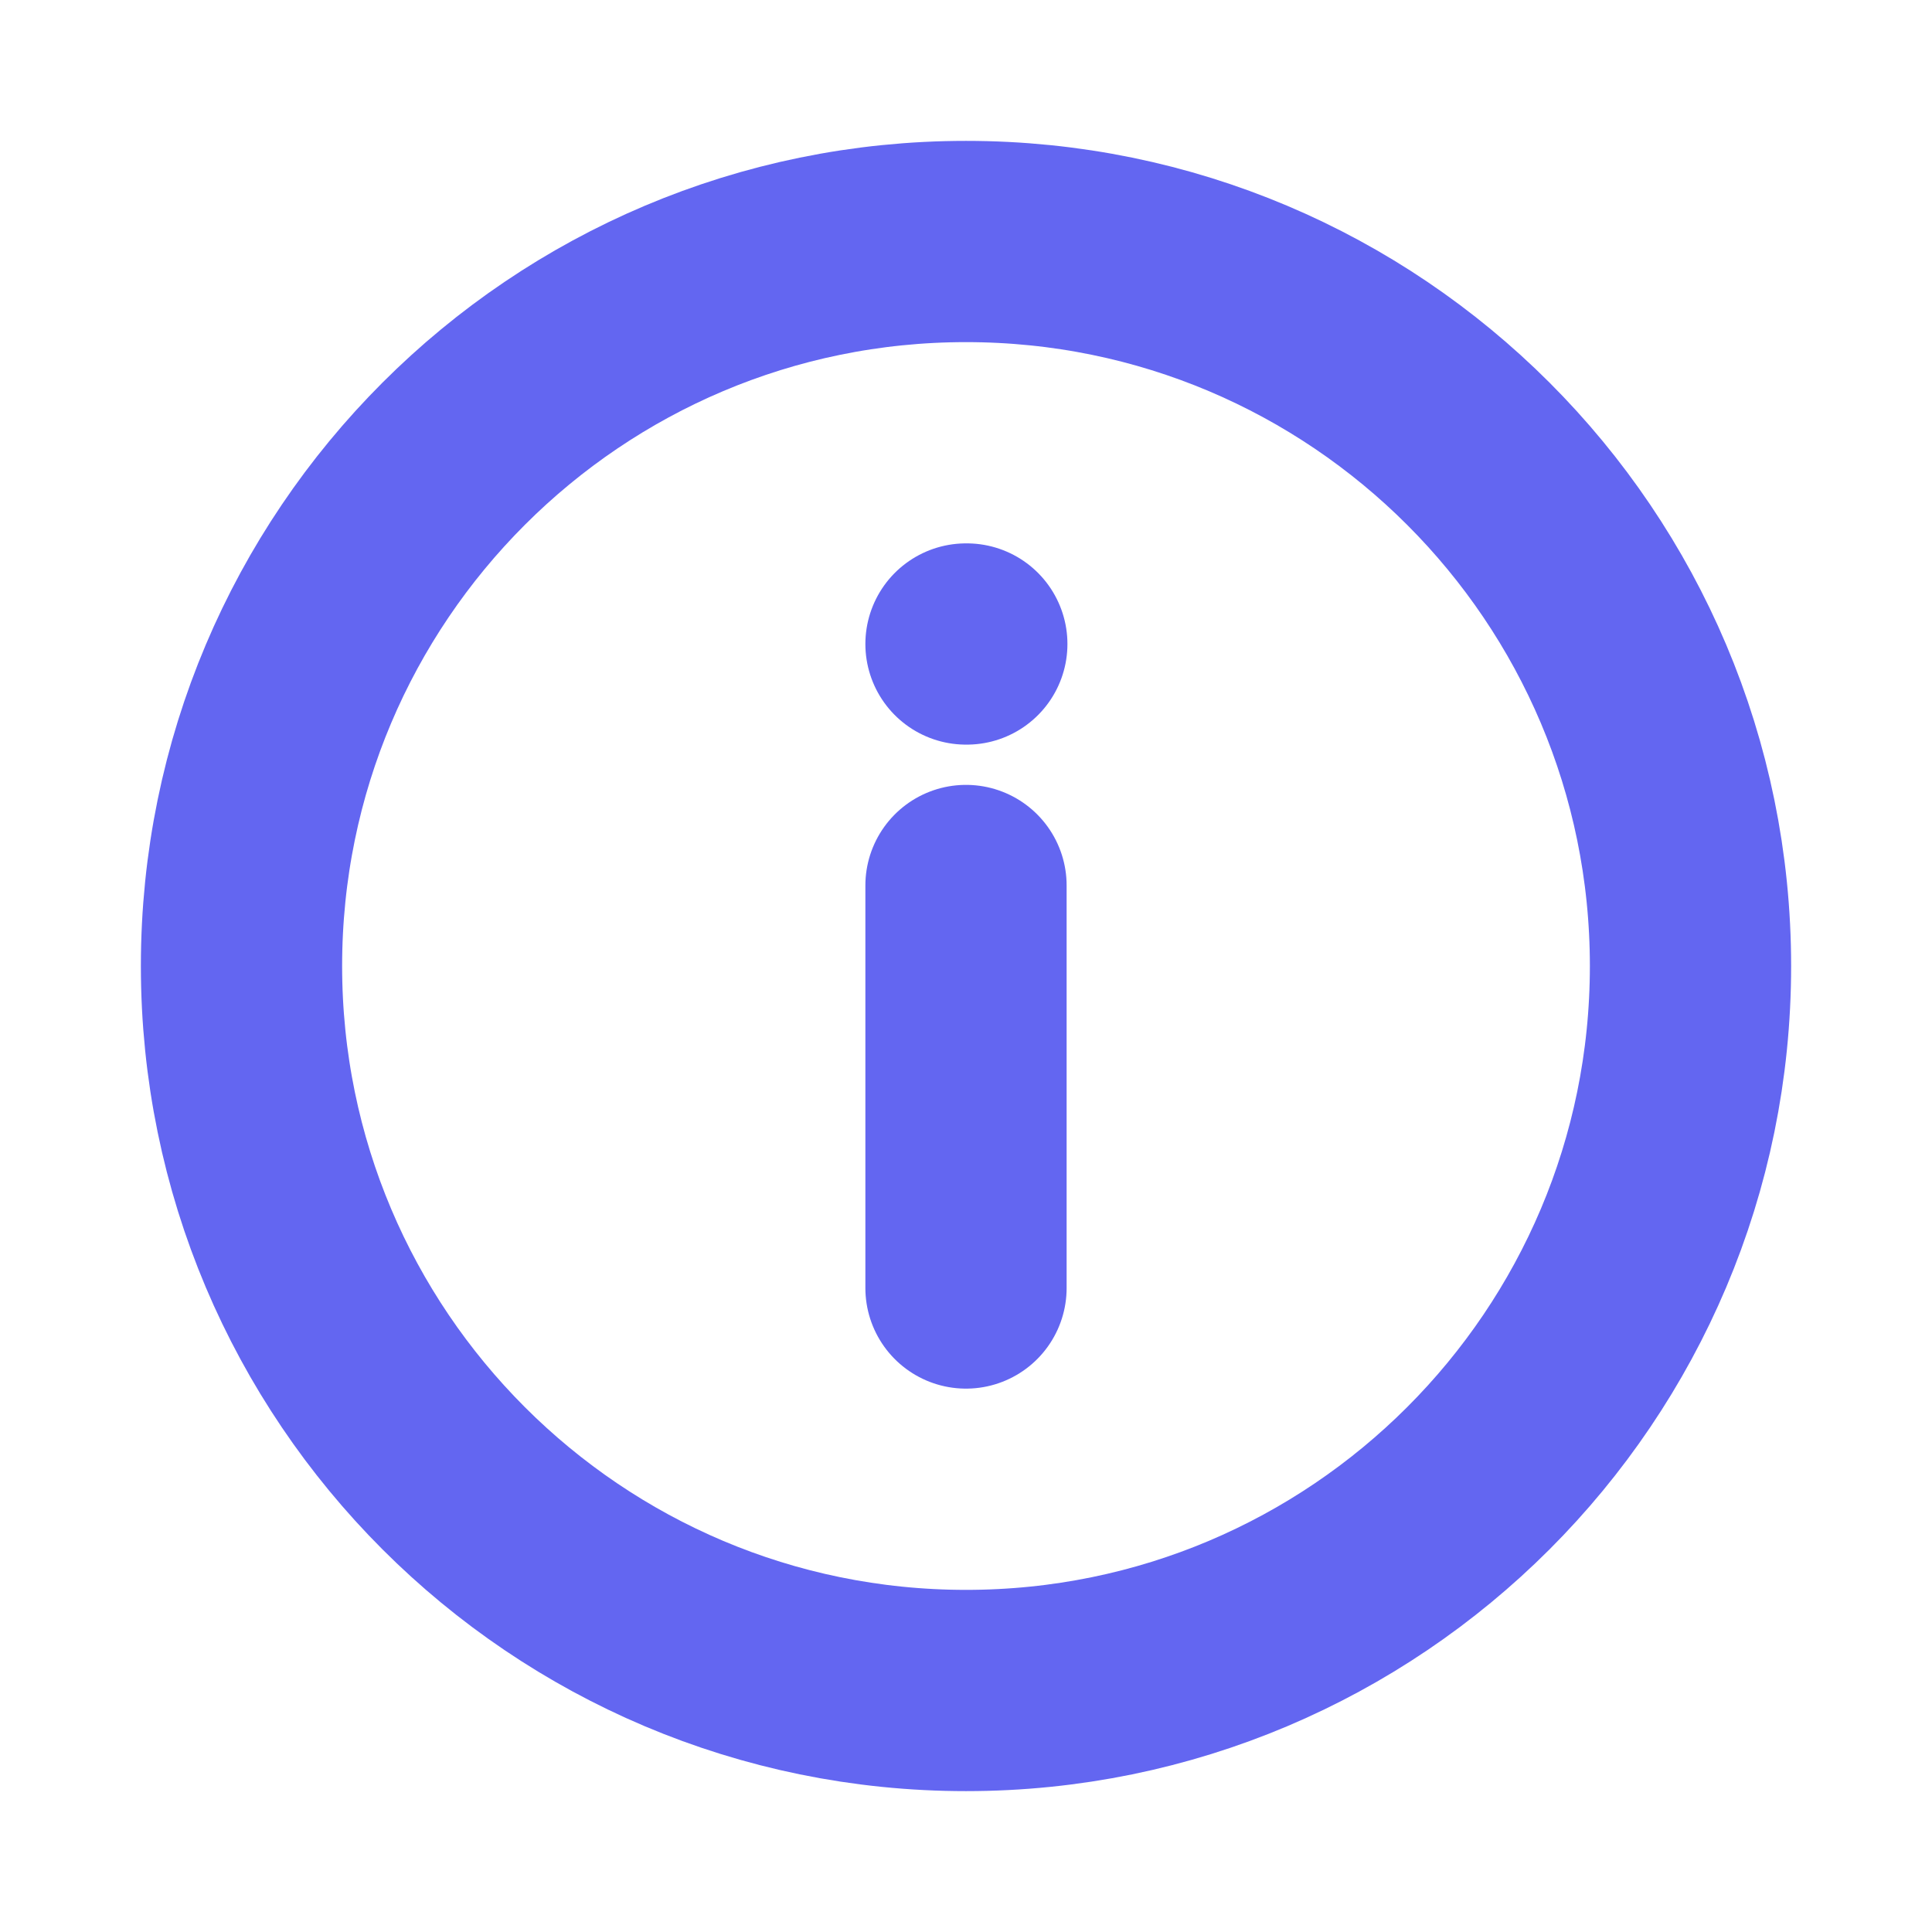
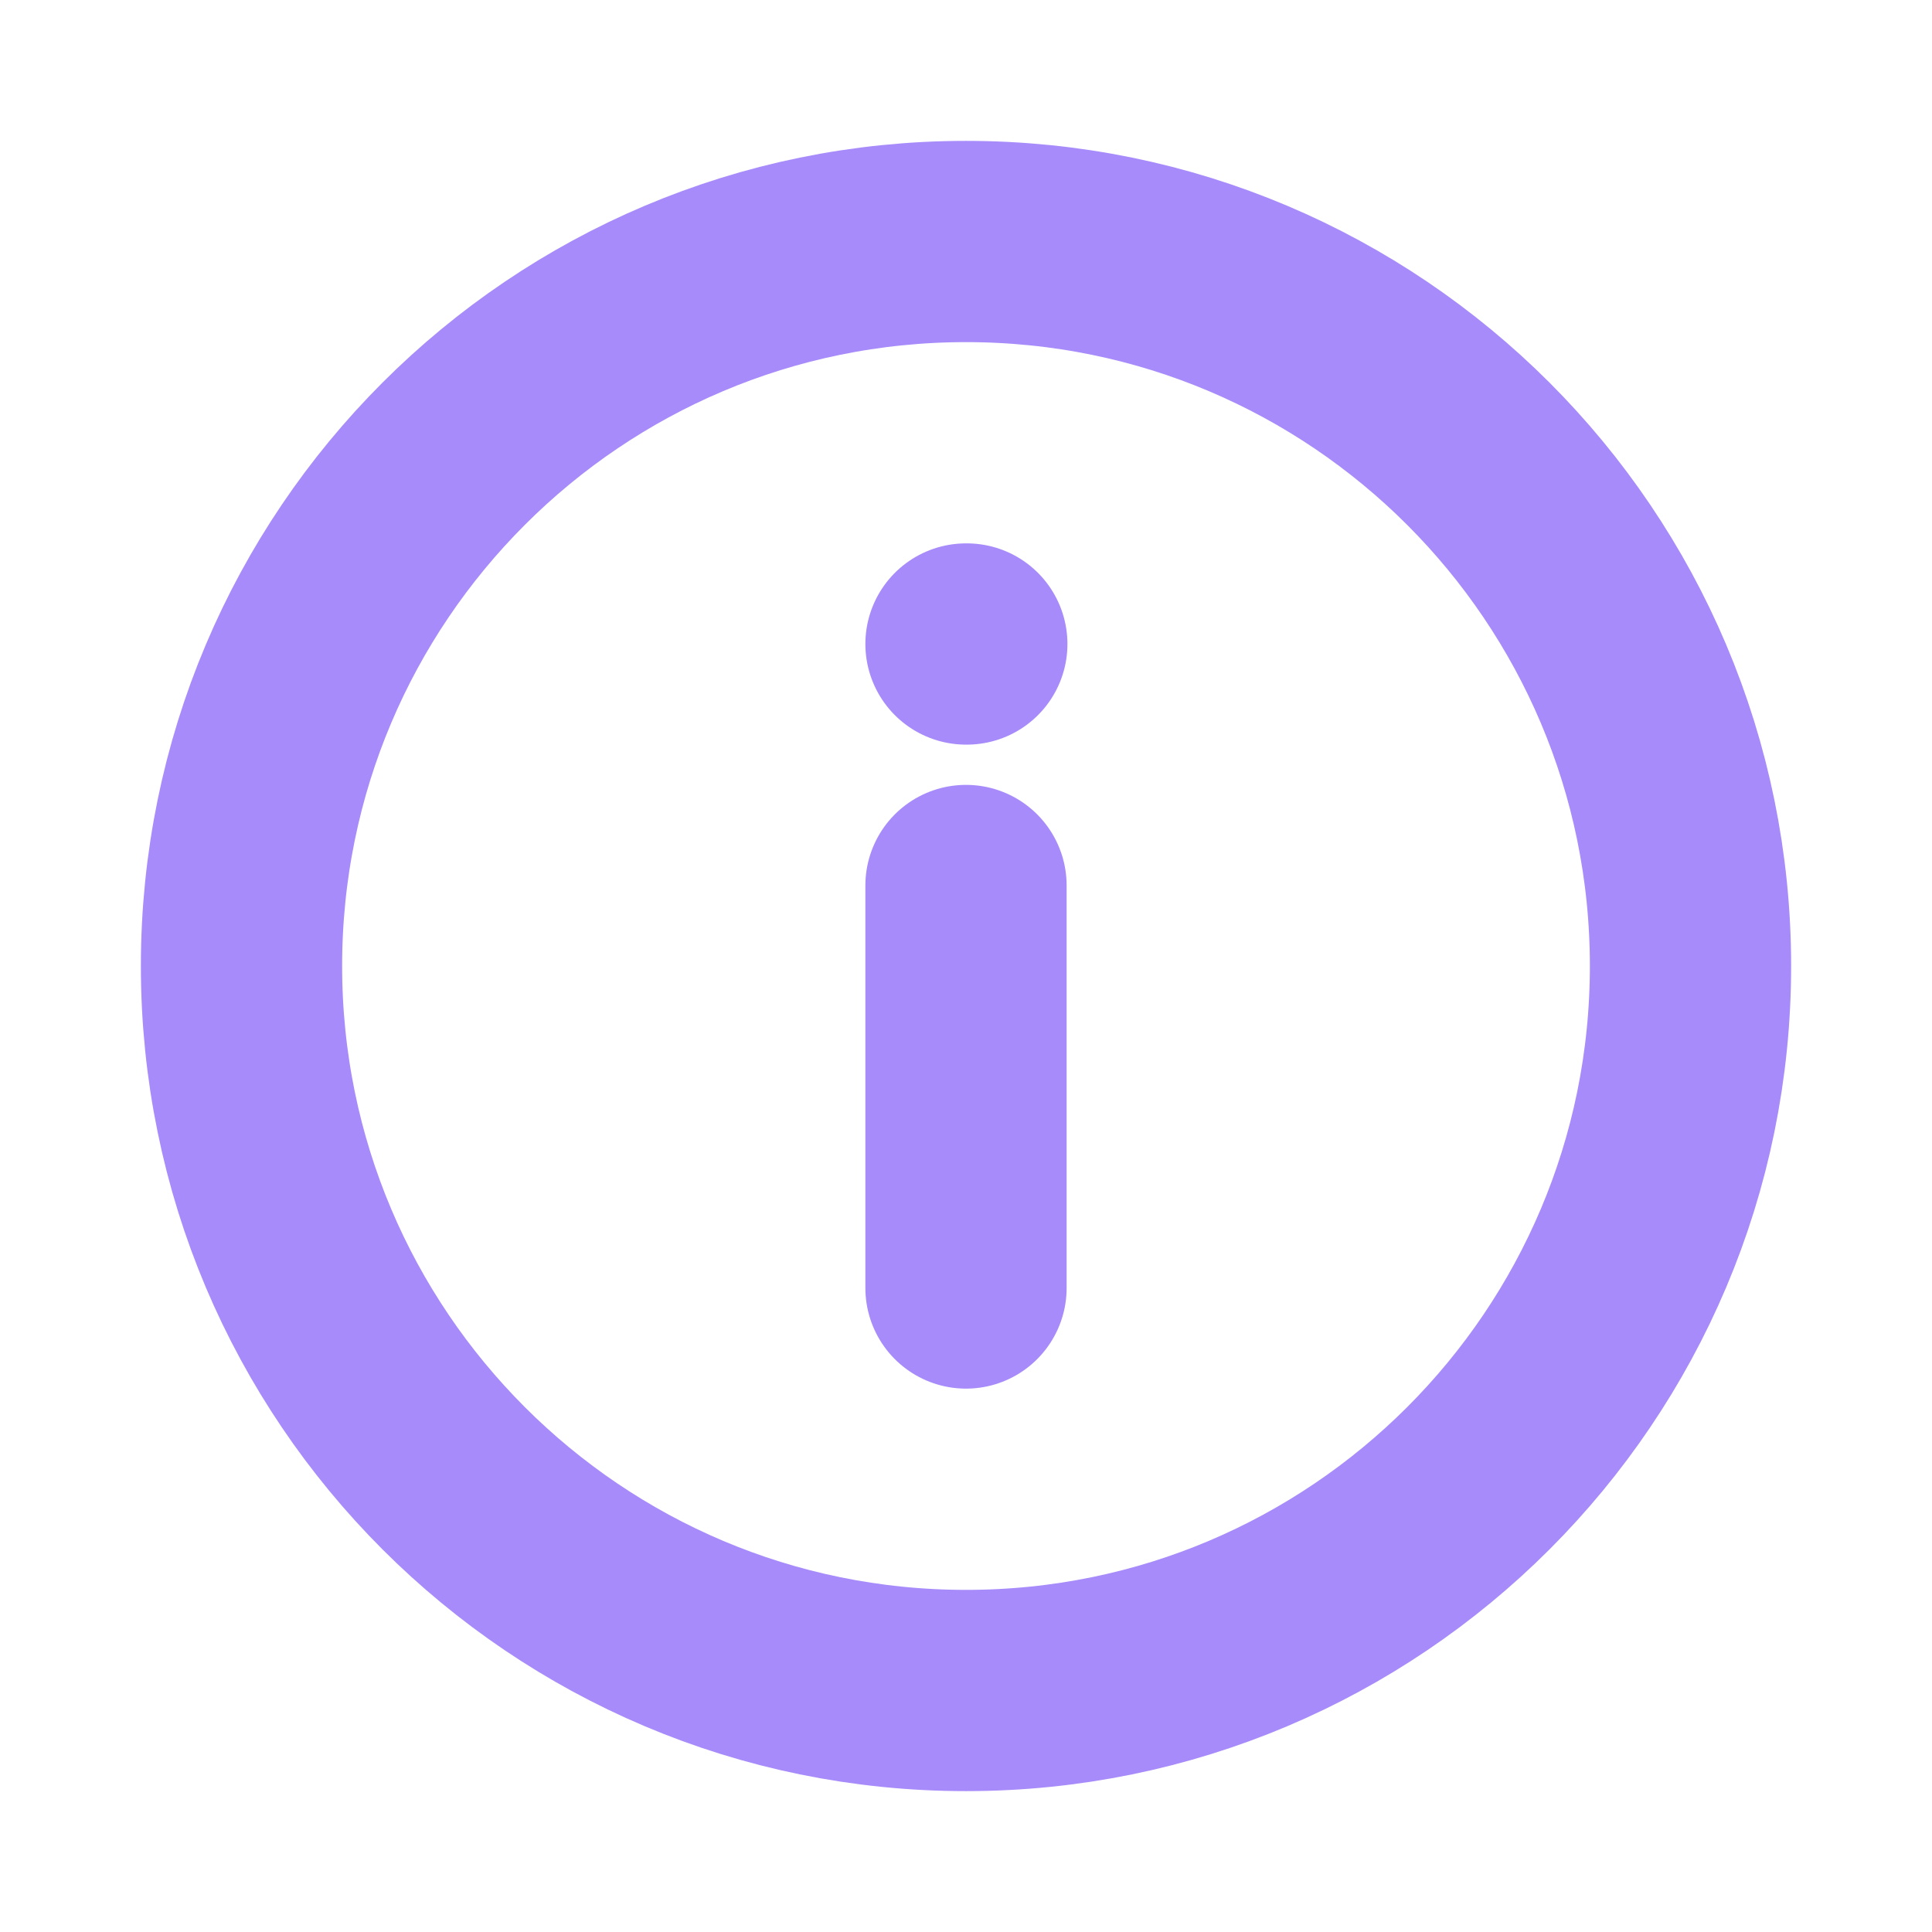
- <svg xmlns="http://www.w3.org/2000/svg" width="24" height="24" viewBox="0 0 24 24" fill="none" stroke="#6366f1" stroke-width="2.5" stroke-linecap="round" stroke-linejoin="round">
+ <svg xmlns="http://www.w3.org/2000/svg" width="24" height="24" viewBox="0 0 24 24" fill="none" stroke="#a78bfa" stroke-width="2.5" stroke-linecap="round" stroke-linejoin="round">
  <circle cx="12" cy="12" r="9" />
  <path d="M12 11v5" />
  <path d="M12 8h.01" />
</svg>
